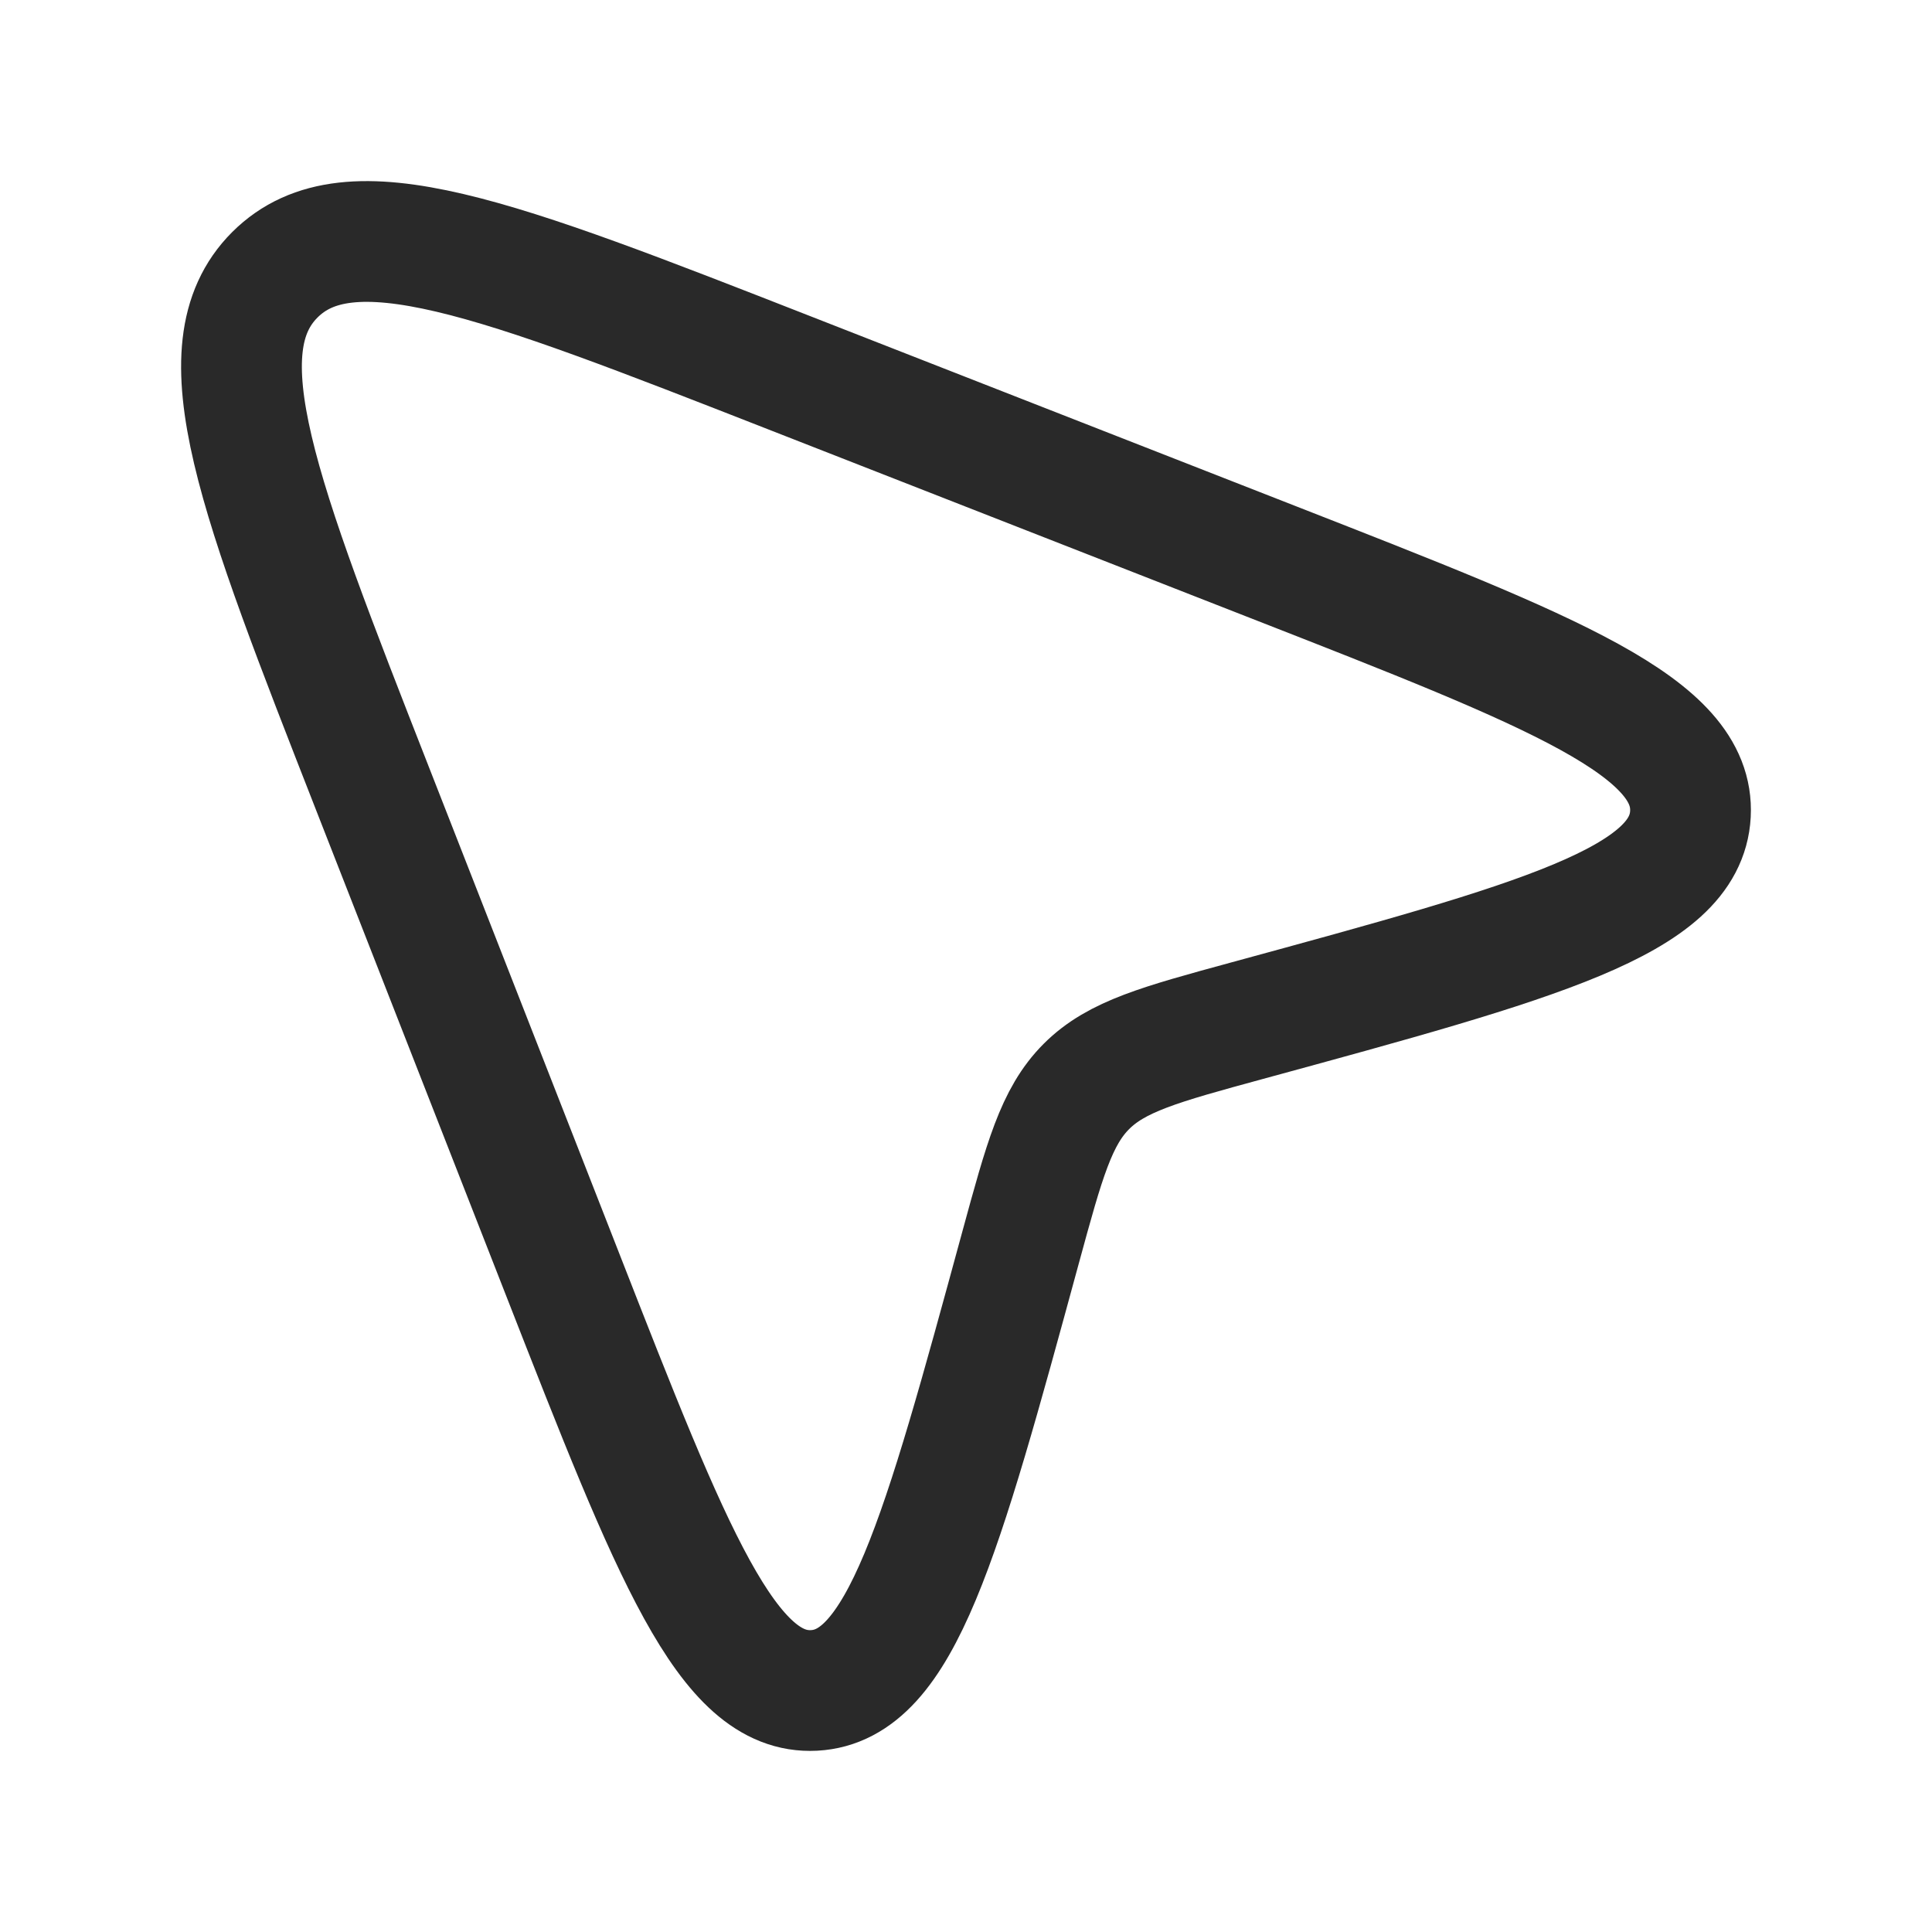
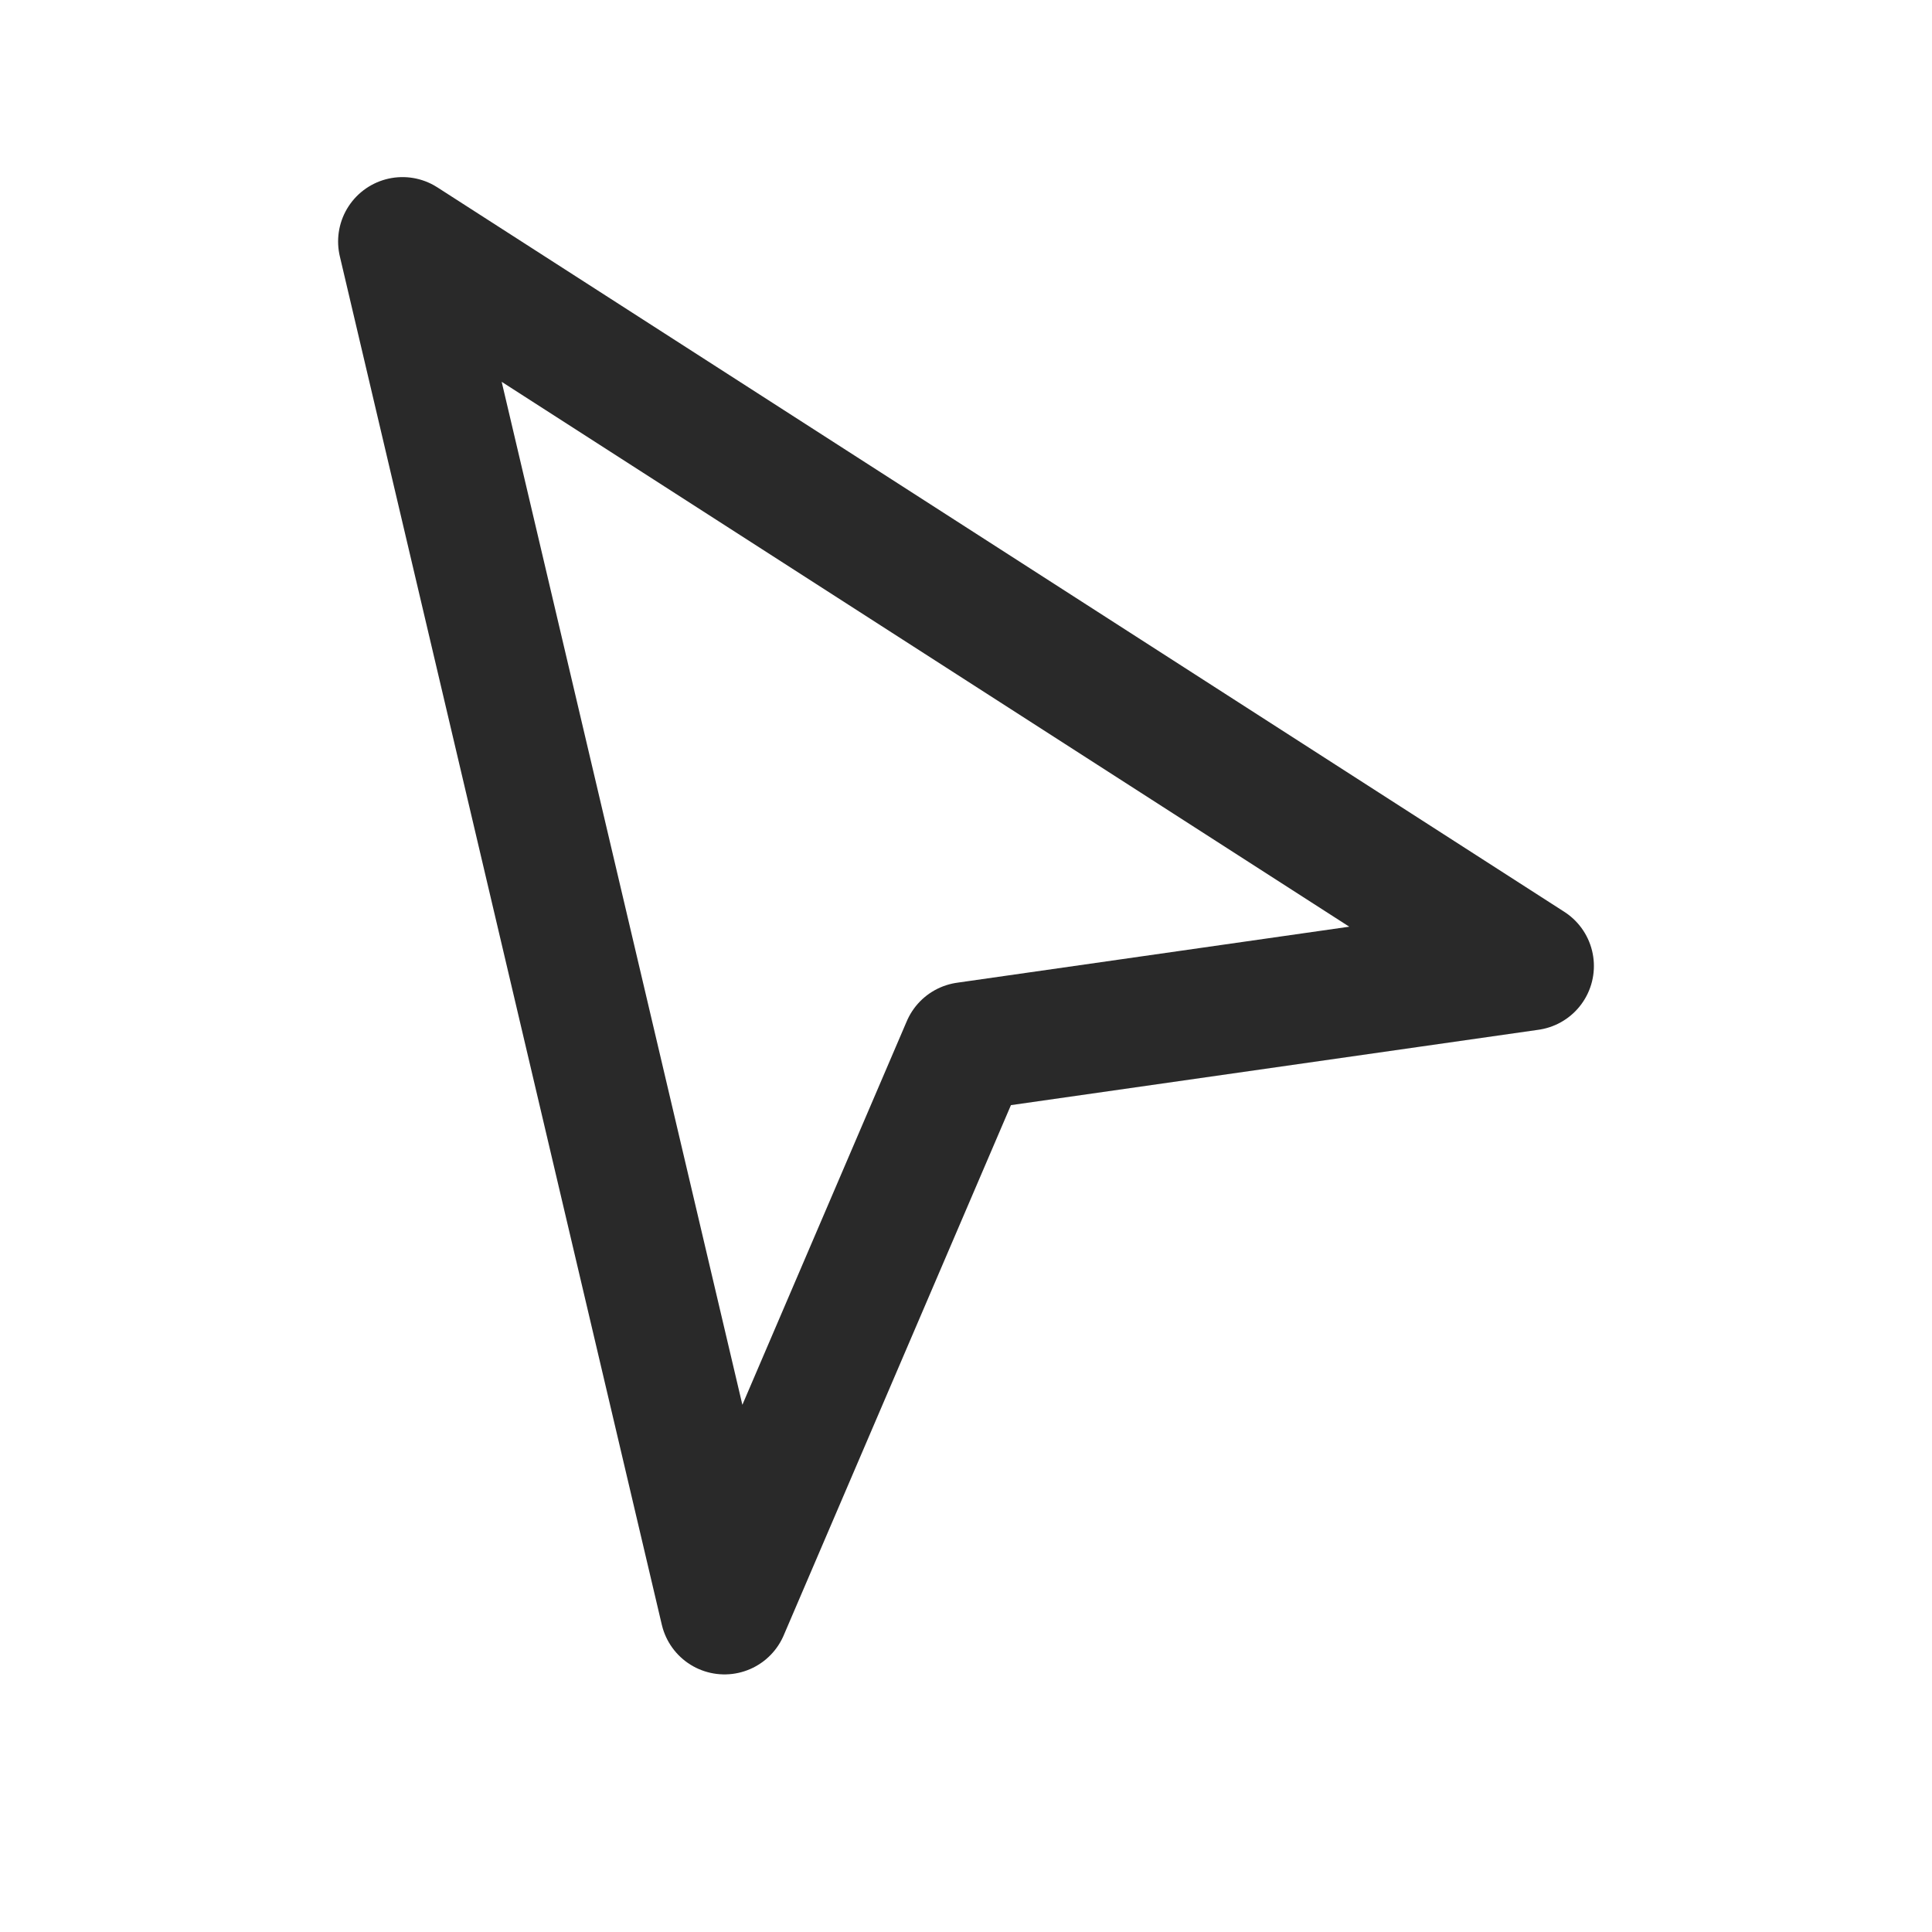
- <svg xmlns="http://www.w3.org/2000/svg" width="24" height="24" viewBox="0 0 24 24" fill="none" color="#292929" stroke="#292929" stroke-width="1.5" stroke-linecap="round" stroke-linejoin="round">
-   <path d="M9.803 4.63L15.836 6.991C19.316 8.352 21.056 9.033 20.999 10.113C20.941 11.193 19.125 11.689 15.493 12.679C14.412 12.974 13.871 13.121 13.496 13.496C13.121 13.871 12.974 14.412 12.679 15.493C11.689 19.125 11.193 20.941 10.113 20.999C9.033 21.056 8.352 19.316 6.991 15.836L4.63 9.803C3.204 6.159 2.491 4.338 3.414 3.414C4.338 2.491 6.159 3.204 9.803 4.63Z" stroke="currentColor" stroke-linejoin="round" stroke-width="1.5" />
+ <svg xmlns="http://www.w3.org/2000/svg" viewBox="0 0 24 24" fill="none" stroke="#292929" stroke-width="1.6" stroke-linecap="round" stroke-linejoin="round" aria-hidden="true">
+   <path d="m5 3 14 9-7 1-3 7Z" />
</svg>
